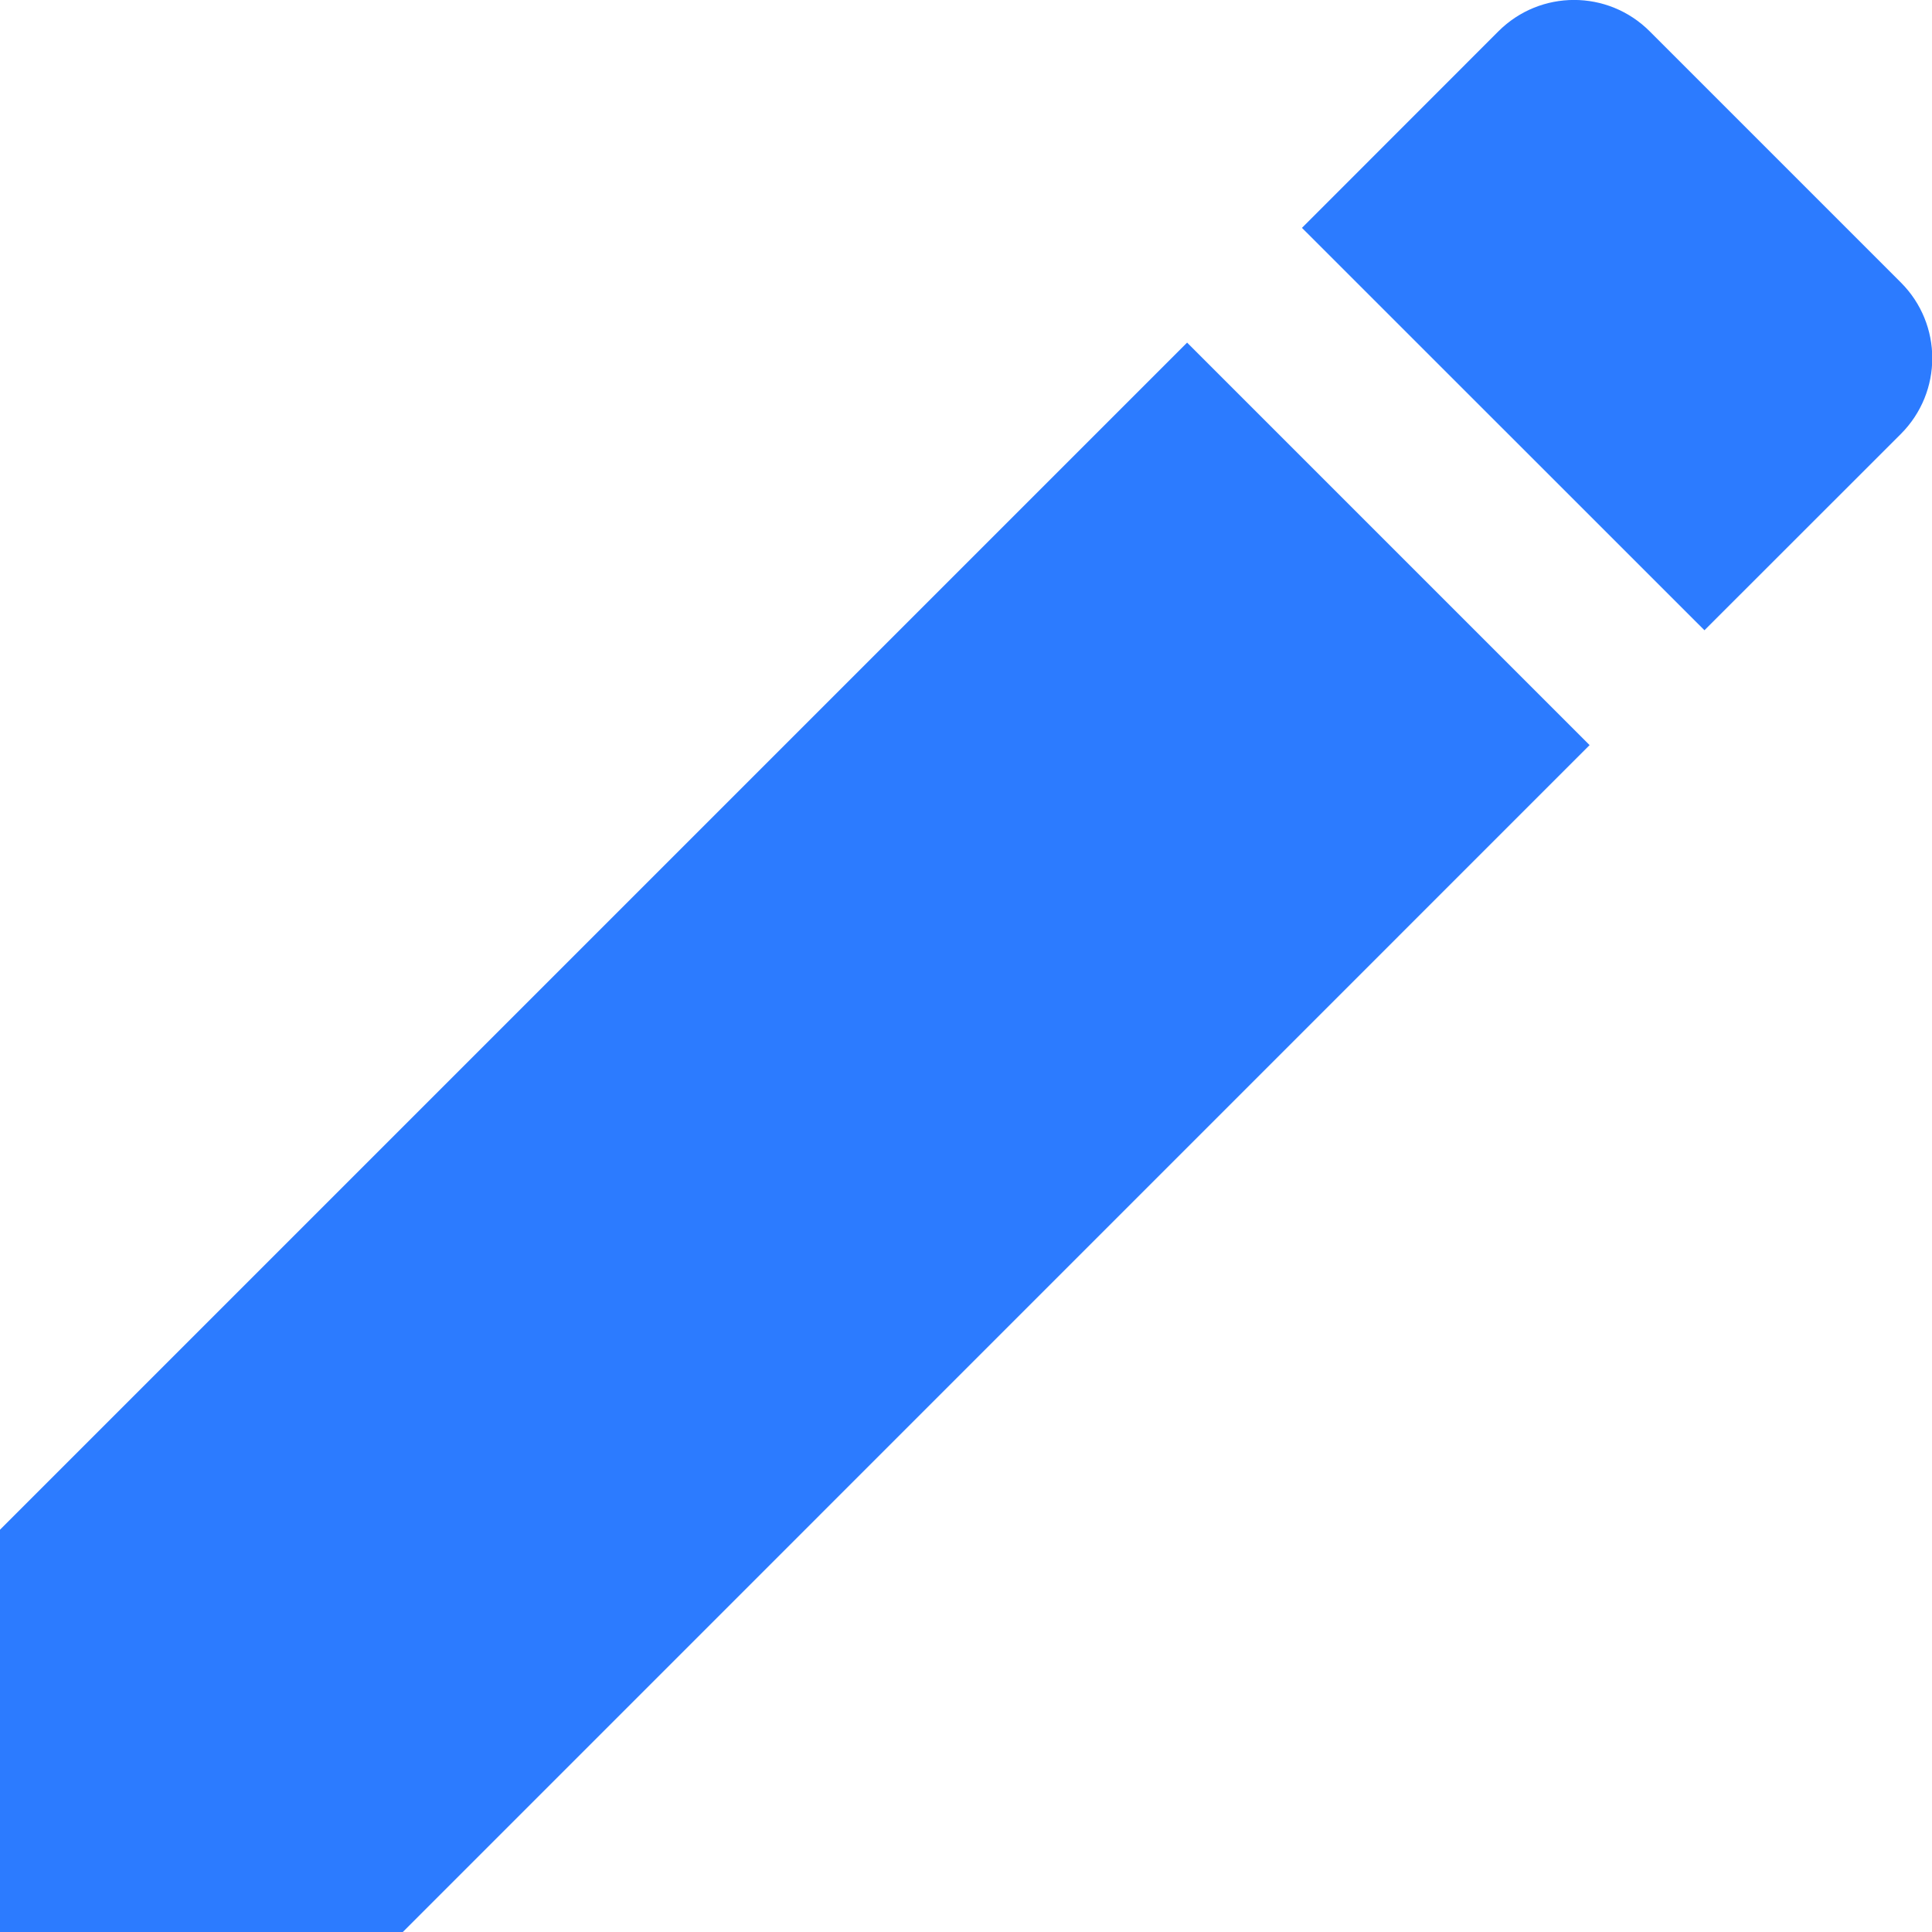
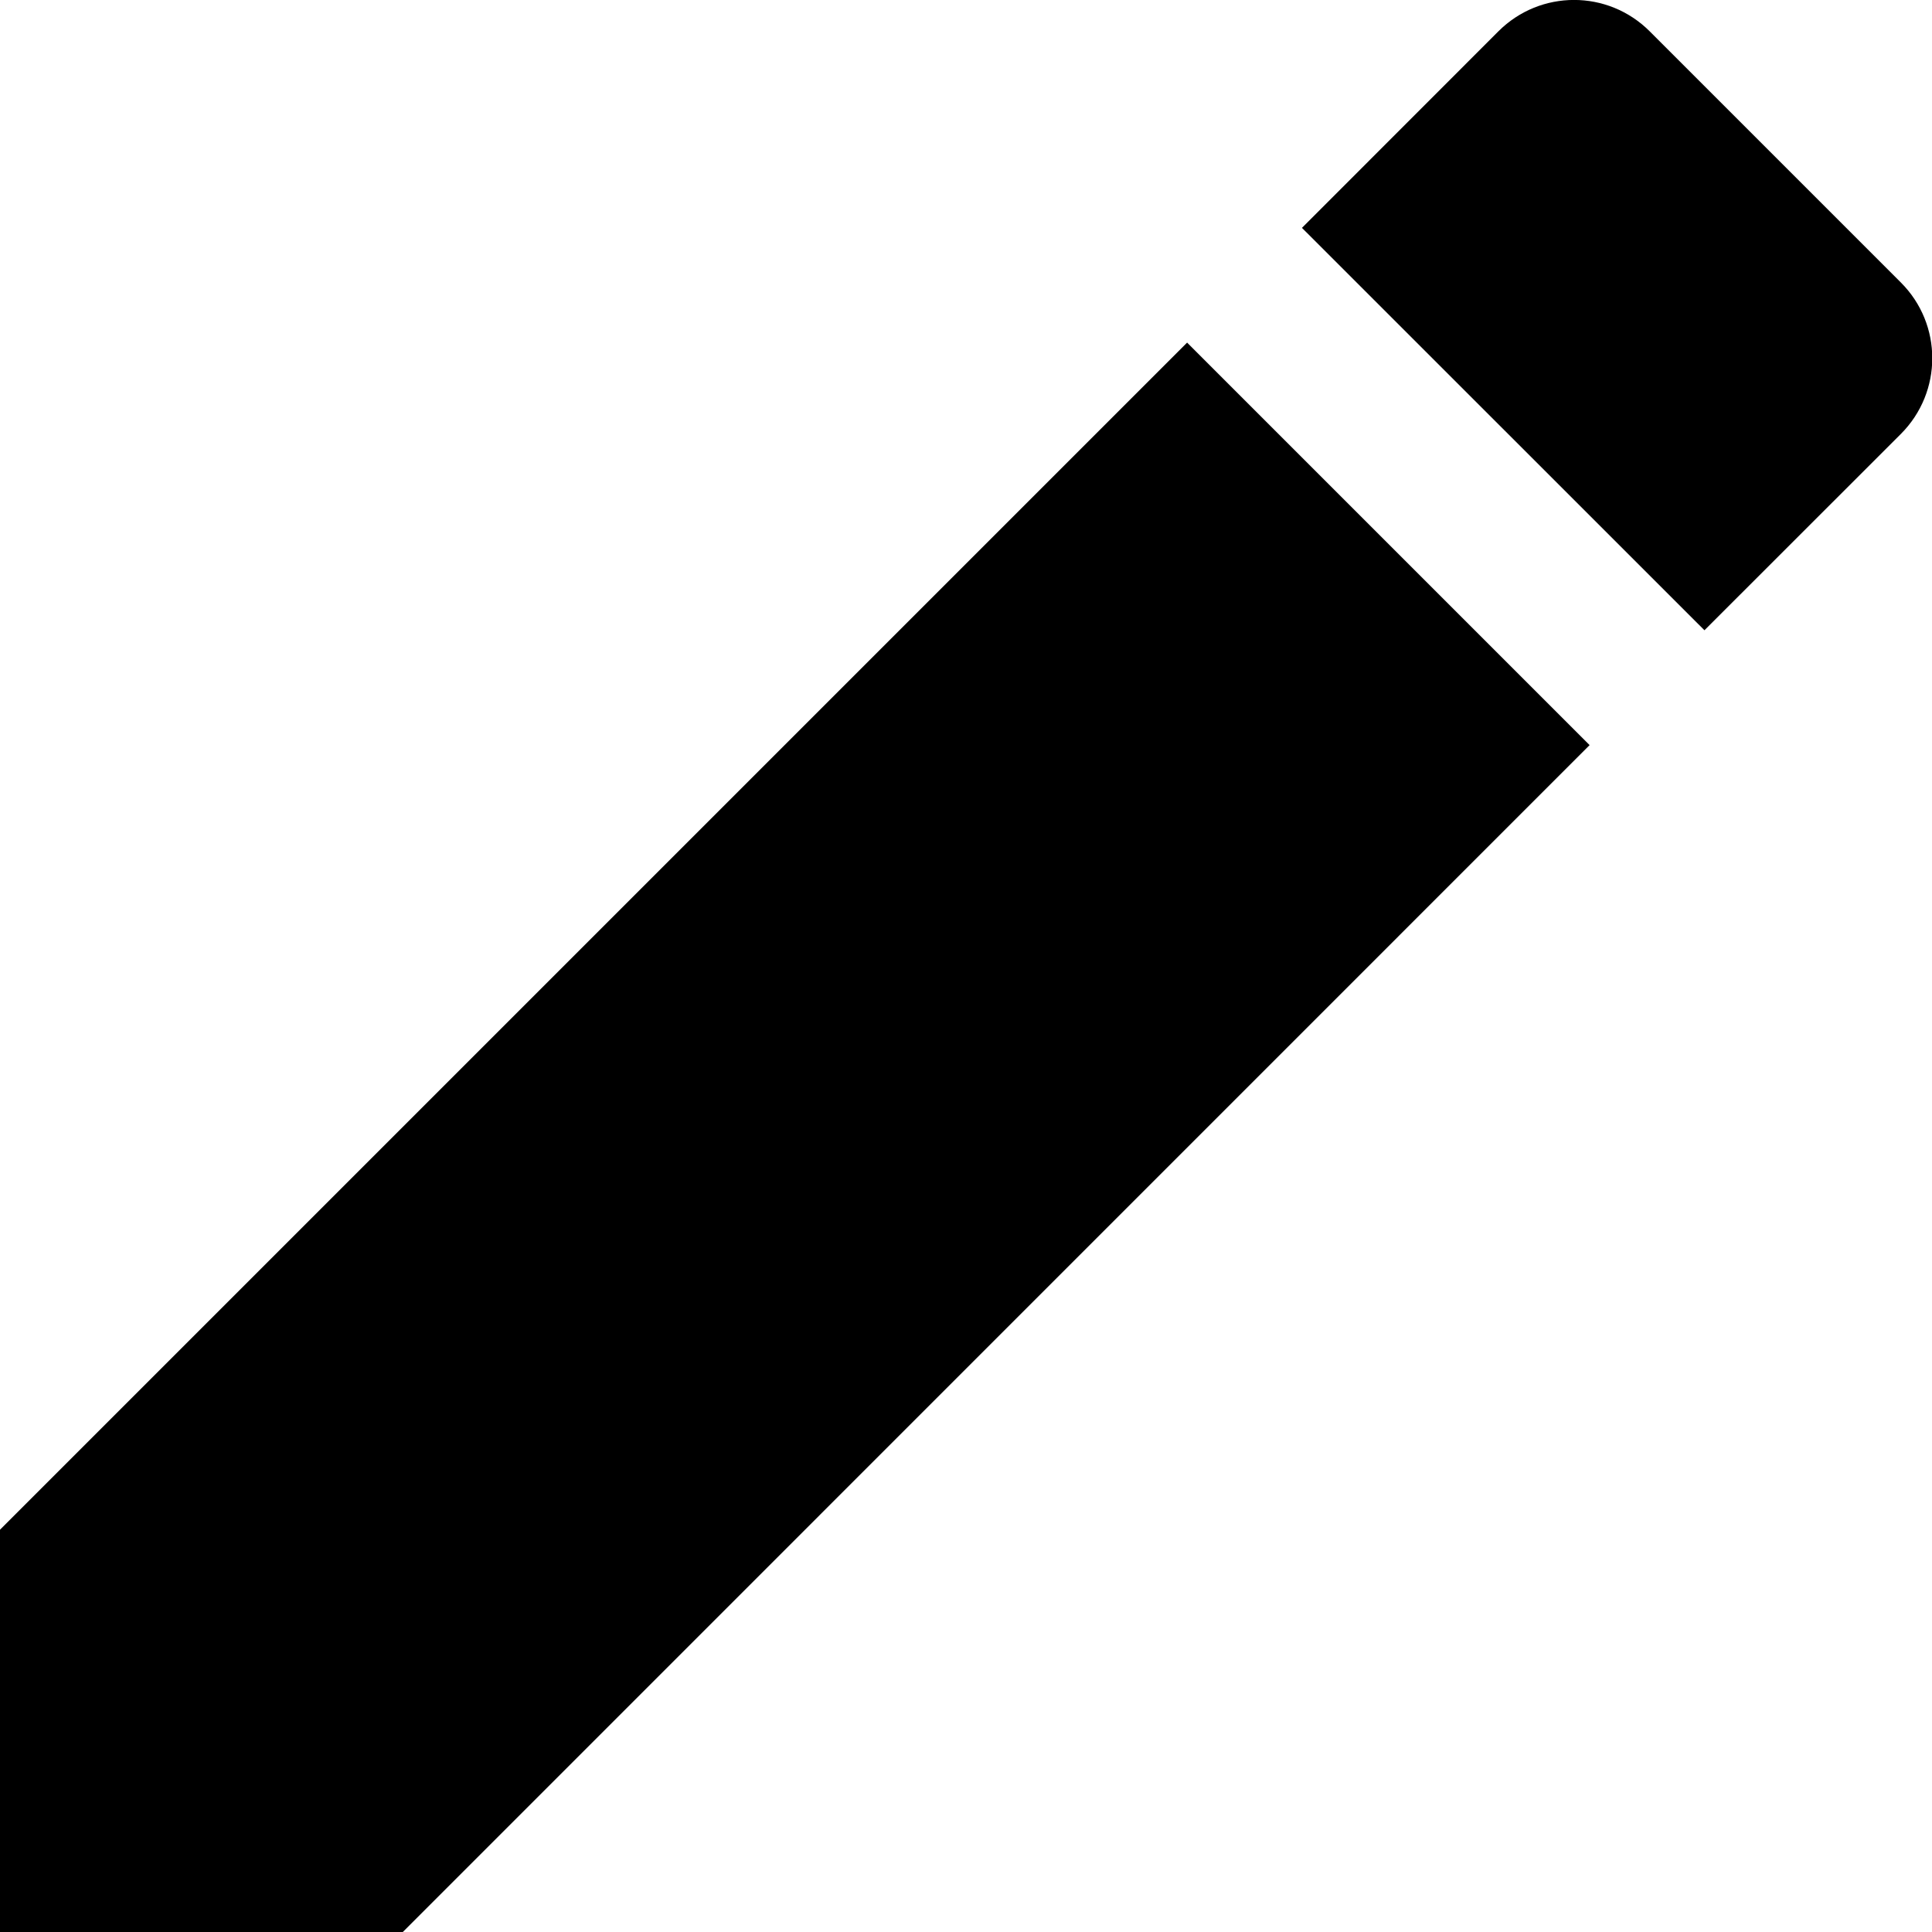
<svg xmlns="http://www.w3.org/2000/svg" width="18px" height="18px" viewBox="0 0 18 18" version="1.1">
-   <g id="Page-1" stroke="none" stroke-width="1" fill="none" fill-rule="evenodd">
-     <g id="edit" transform="translate(-1, -1)">
-       <path d="M1,15.252 L1,19.003 L4.75,19.003 L15.81,7.942 L12.06,4.192 L1,15.252 Z M18.71,5.043 C19.1,4.652 19.1,4.022 18.71,3.632 L16.37,1.292 C15.98,0.902 15.35,0.902 14.96,1.292 L13.13,3.123 L16.88,6.872 L18.71,5.043 Z" id="Shape" fill="#2C7BFF" fill-rule="nonzero" />
-       <polygon id="Path" points="0 0 20 0 20 20 0 20" />
+   <g stroke="none" stroke-width="1" fill="none" fill-rule="evenodd">
+     <g transform="translate(-1, -1)">
+       <path d="M1,15.252 L1,19.003 L4.75,19.003 L15.81,7.942 L12.06,4.192 L1,15.252 Z M18.71,5.043 C19.1,4.652 19.1,4.022 18.71,3.632 L16.37,1.292 C15.98,0.902 15.35,0.902 14.96,1.292 L13.13,3.123 L16.88,6.872 L18.71,5.043 Z" fill="#000" fill-rule="nonzero" />
+       <polygon points="0 0 20 0 20 20 0 20" />
    </g>
  </g>
</svg>
